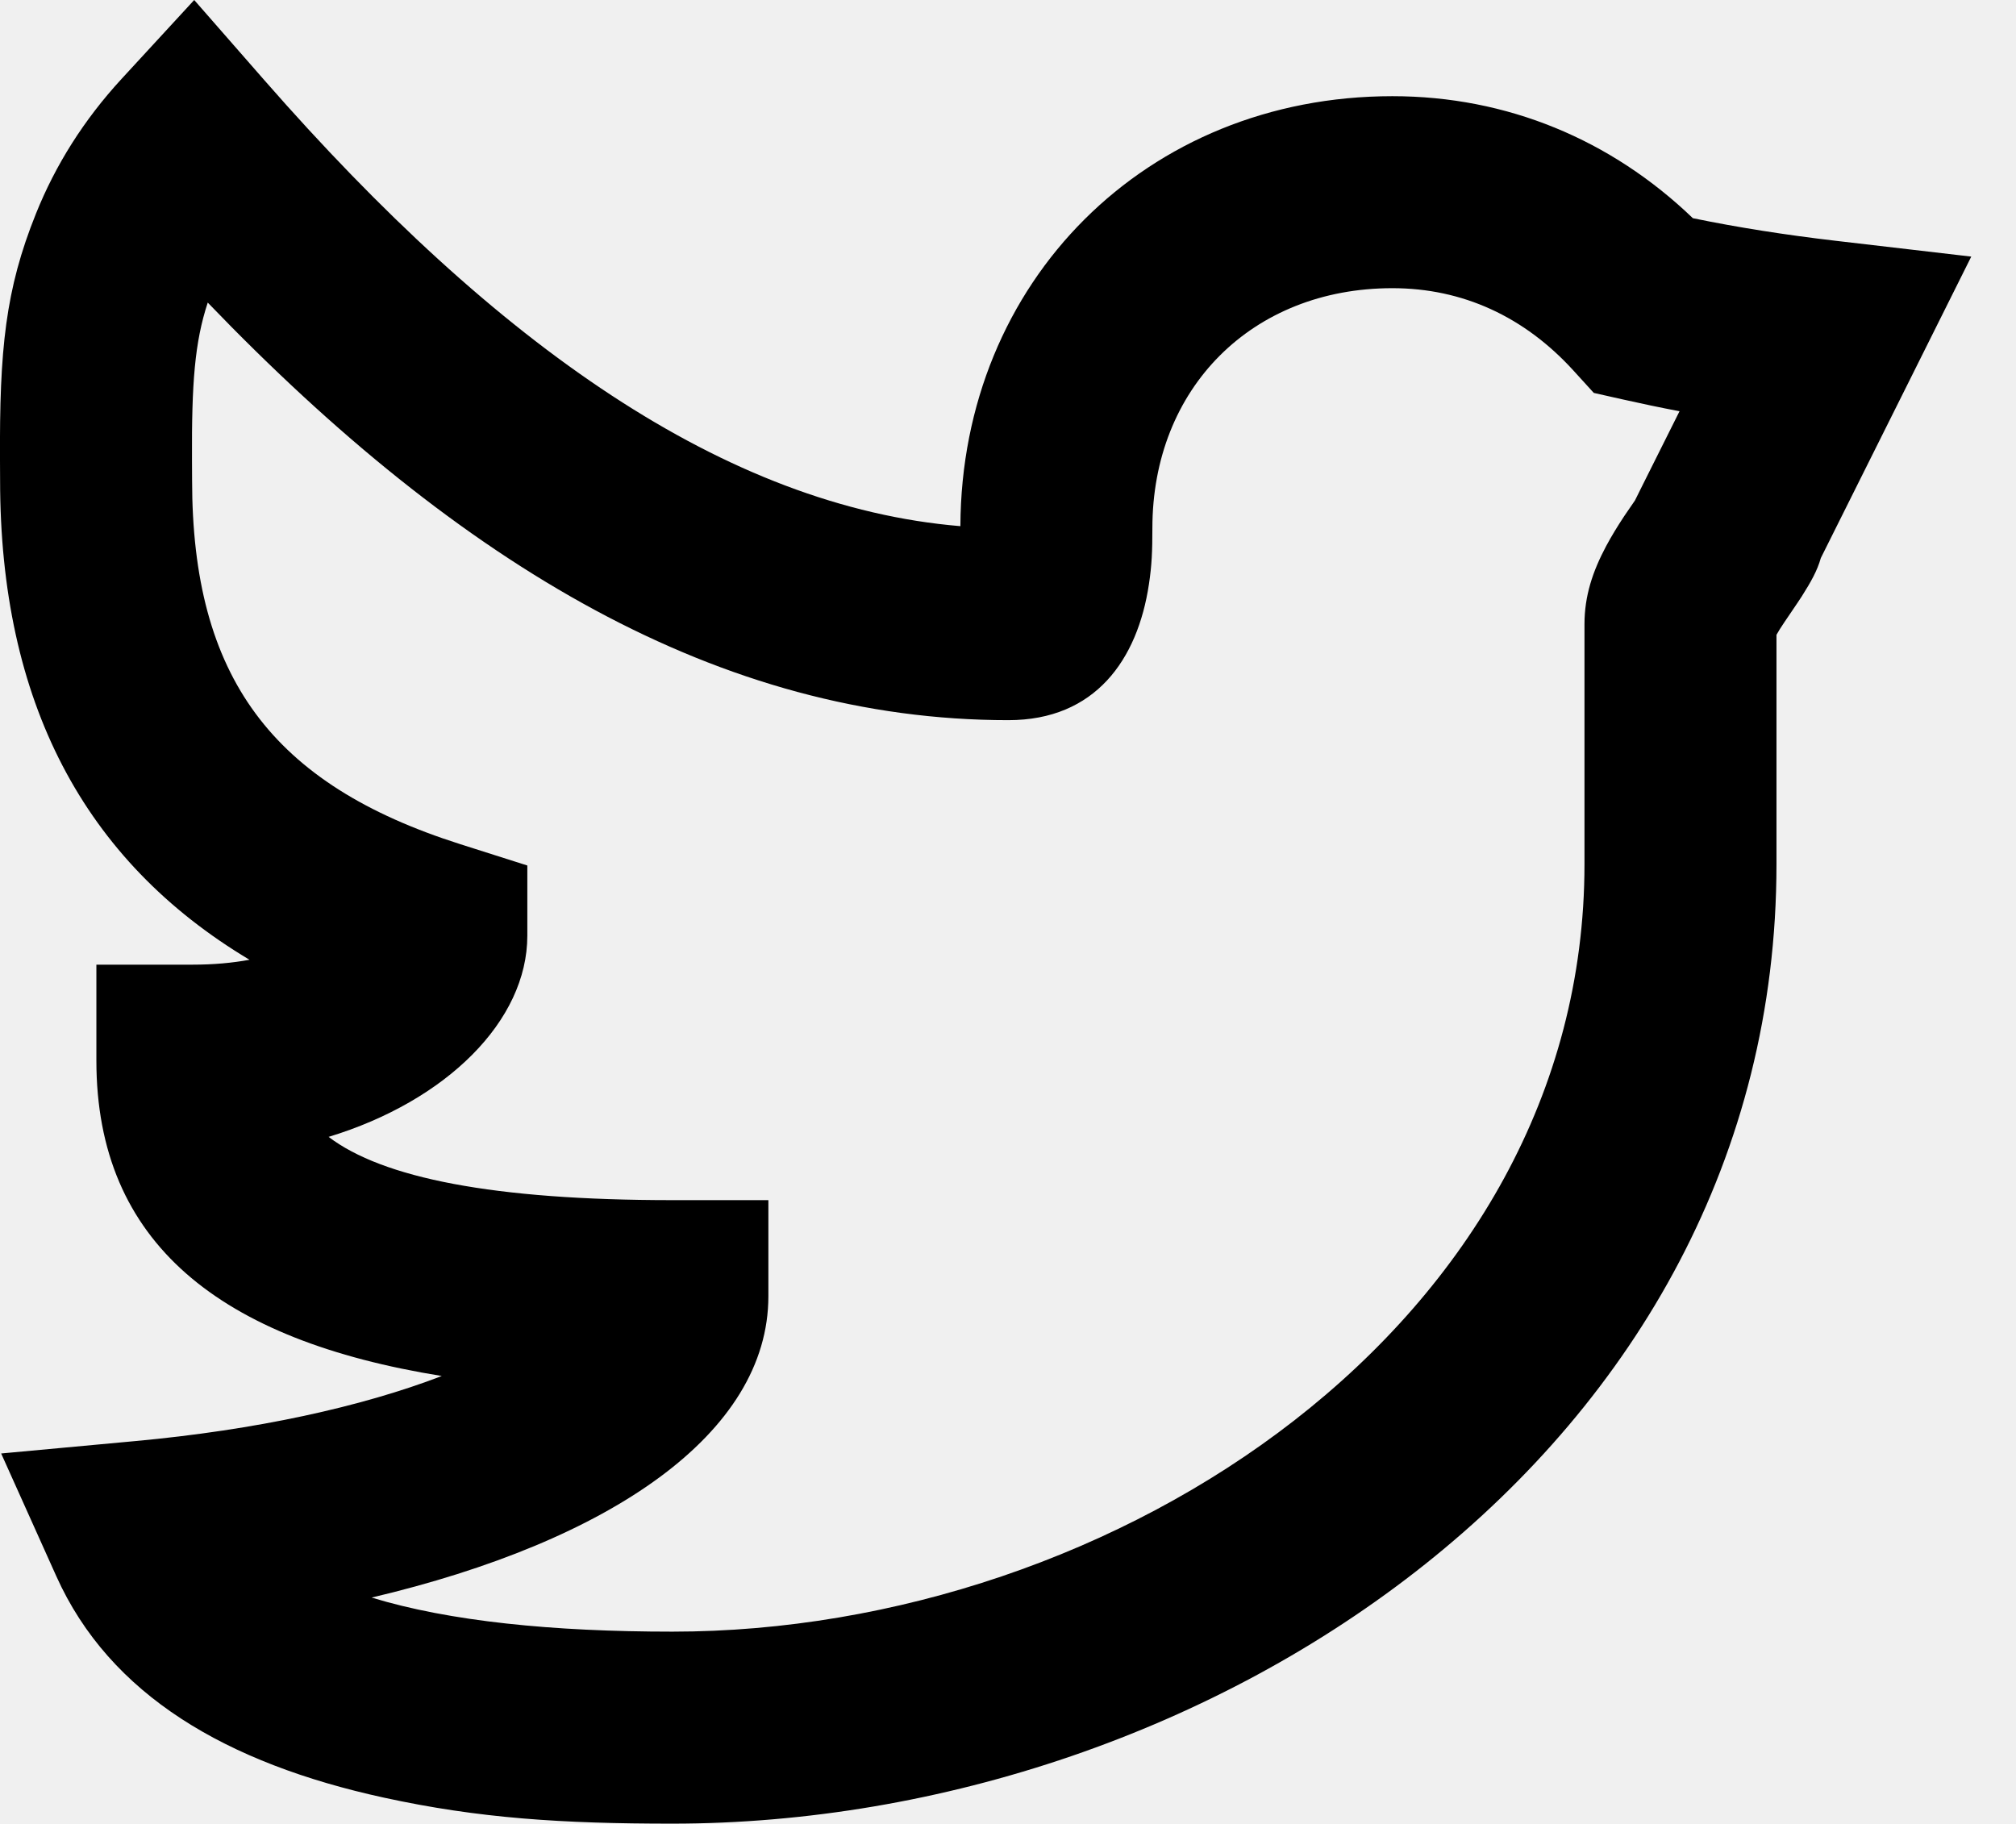
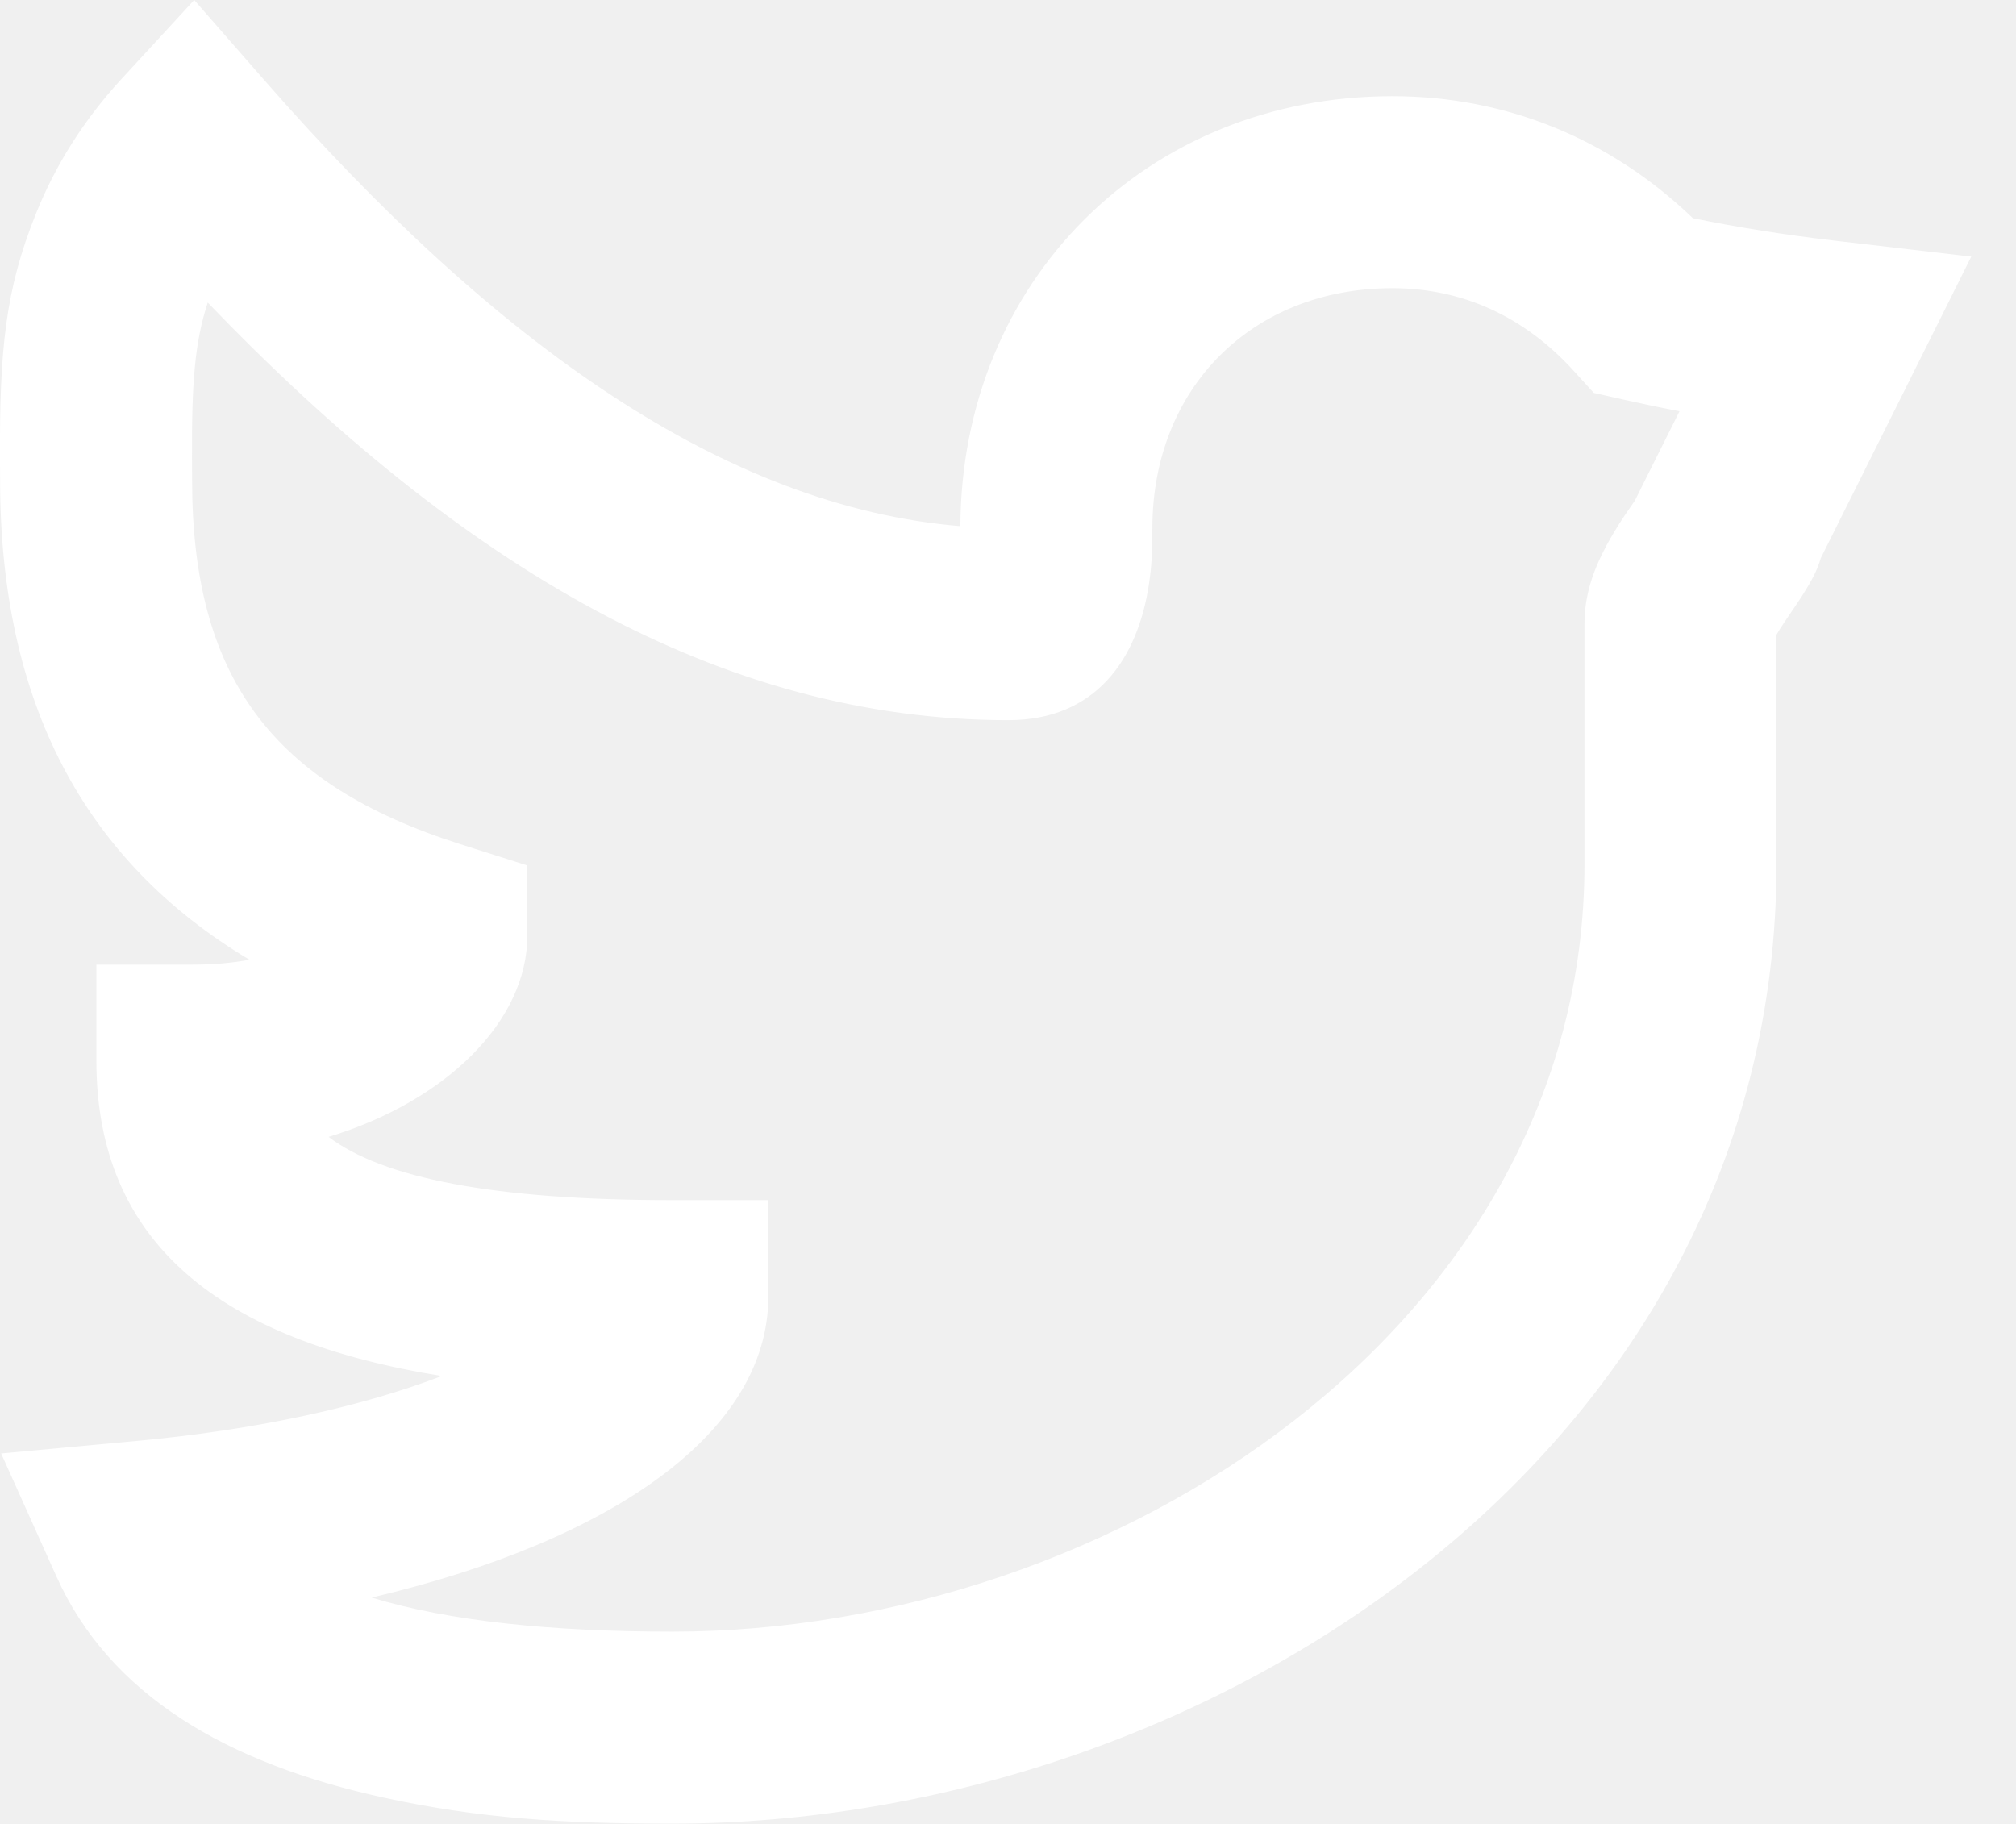
<svg xmlns="http://www.w3.org/2000/svg" width="21" height="19" viewBox="0 0 21 19" fill="none">
-   <path fill-rule="evenodd" clip-rule="evenodd" d="M19.119 2.508L20.534 2.673L19.898 3.948C19.588 4.57 19.278 5.191 18.967 5.813C18.93 5.944 18.865 6.06 18.77 6.21C18.73 6.273 18.593 6.472 18.587 6.482C18.55 6.536 18.524 6.579 18.505 6.613V9.002C18.505 15.114 12.589 18.997 7.004 18.997C5.861 18.997 4.992 18.943 3.998 18.726C2.361 18.369 1.143 17.659 0.586 16.418L0.012 15.141L1.407 15.012C2.668 14.896 3.762 14.656 4.602 14.334C2.296 13.963 1.004 12.951 1.004 11.049V10.049H2.004C2.223 10.049 2.421 10.031 2.599 9.998C0.868 8.964 0.001 7.304 0.001 5.002C0.001 4.903 0.001 4.903 0 4.798C-0.006 3.638 0.056 3.018 0.374 2.227C0.578 1.719 0.872 1.25 1.268 0.82L2.023 0L2.756 0.838C5.174 3.602 7.564 5.278 10.004 5.481C10.015 2.931 11.941 1.002 14.504 1.002C15.699 1.002 16.783 1.455 17.634 2.273C18.101 2.369 18.596 2.447 19.119 2.508ZM16.909 4.162L16.602 4.093L16.39 3.86C15.879 3.299 15.236 3.002 14.504 3.002C13.041 3.002 12.004 4.044 12.004 5.502C12.004 5.74 11.998 5.889 11.968 6.086C11.85 6.871 11.41 7.502 10.504 7.502C7.506 7.502 4.801 5.895 2.164 3.152C2.028 3.566 1.996 3.99 2 4.787C2.001 4.894 2.001 4.894 2.001 5.002C2.001 7.05 2.831 8.17 4.795 8.794L5.493 9.016V9.747C5.493 10.634 4.652 11.469 3.423 11.843C3.986 12.271 5.139 12.502 7.004 12.502H8.004V13.502C8.004 14.934 6.358 16.056 3.871 16.642C4.682 16.89 5.762 16.997 7.004 16.997C11.618 16.997 16.505 13.789 16.505 9.002V6.502C16.505 6.208 16.59 5.953 16.731 5.688C16.787 5.584 16.847 5.485 16.922 5.372C16.937 5.351 16.989 5.274 17.031 5.213L17.11 5.054C17.239 4.797 17.367 4.541 17.495 4.284C17.296 4.246 17.1 4.205 16.909 4.162Z" fill="black" />
+   <path fill-rule="evenodd" clip-rule="evenodd" d="M19.119 2.508L20.534 2.673L19.898 3.948C19.588 4.57 19.278 5.191 18.967 5.813C18.93 5.944 18.865 6.06 18.77 6.21C18.73 6.273 18.593 6.472 18.587 6.482C18.55 6.536 18.524 6.579 18.505 6.613V9.002C18.505 15.114 12.589 18.997 7.004 18.997C5.861 18.997 4.992 18.943 3.998 18.726C2.361 18.369 1.143 17.659 0.586 16.418L0.012 15.141L1.407 15.012C2.668 14.896 3.762 14.656 4.602 14.334C2.296 13.963 1.004 12.951 1.004 11.049V10.049H2.004C2.223 10.049 2.421 10.031 2.599 9.998C0.868 8.964 0.001 7.304 0.001 5.002C0.001 4.903 0.001 4.903 0 4.798C-0.006 3.638 0.056 3.018 0.374 2.227C0.578 1.719 0.872 1.25 1.268 0.82L2.023 0L2.756 0.838C5.174 3.602 7.564 5.278 10.004 5.481C10.015 2.931 11.941 1.002 14.504 1.002C15.699 1.002 16.783 1.455 17.634 2.273C18.101 2.369 18.596 2.447 19.119 2.508ZM16.909 4.162L16.602 4.093L16.39 3.86C15.879 3.299 15.236 3.002 14.504 3.002C13.041 3.002 12.004 4.044 12.004 5.502C12.004 5.74 11.998 5.889 11.968 6.086C11.85 6.871 11.41 7.502 10.504 7.502C7.506 7.502 4.801 5.895 2.164 3.152C2.028 3.566 1.996 3.99 2 4.787C2.001 4.894 2.001 4.894 2.001 5.002C2.001 7.05 2.831 8.17 4.795 8.794L5.493 9.016V9.747C5.493 10.634 4.652 11.469 3.423 11.843C3.986 12.271 5.139 12.502 7.004 12.502H8.004V13.502C8.004 14.934 6.358 16.056 3.871 16.642C4.682 16.89 5.762 16.997 7.004 16.997C11.618 16.997 16.505 13.789 16.505 9.002V6.502C16.505 6.208 16.59 5.953 16.731 5.688C16.787 5.584 16.847 5.485 16.922 5.372C16.937 5.351 16.989 5.274 17.031 5.213L17.11 5.054C17.239 4.797 17.367 4.541 17.495 4.284C17.296 4.246 17.1 4.205 16.909 4.162Z" fill="white" />
</svg>
